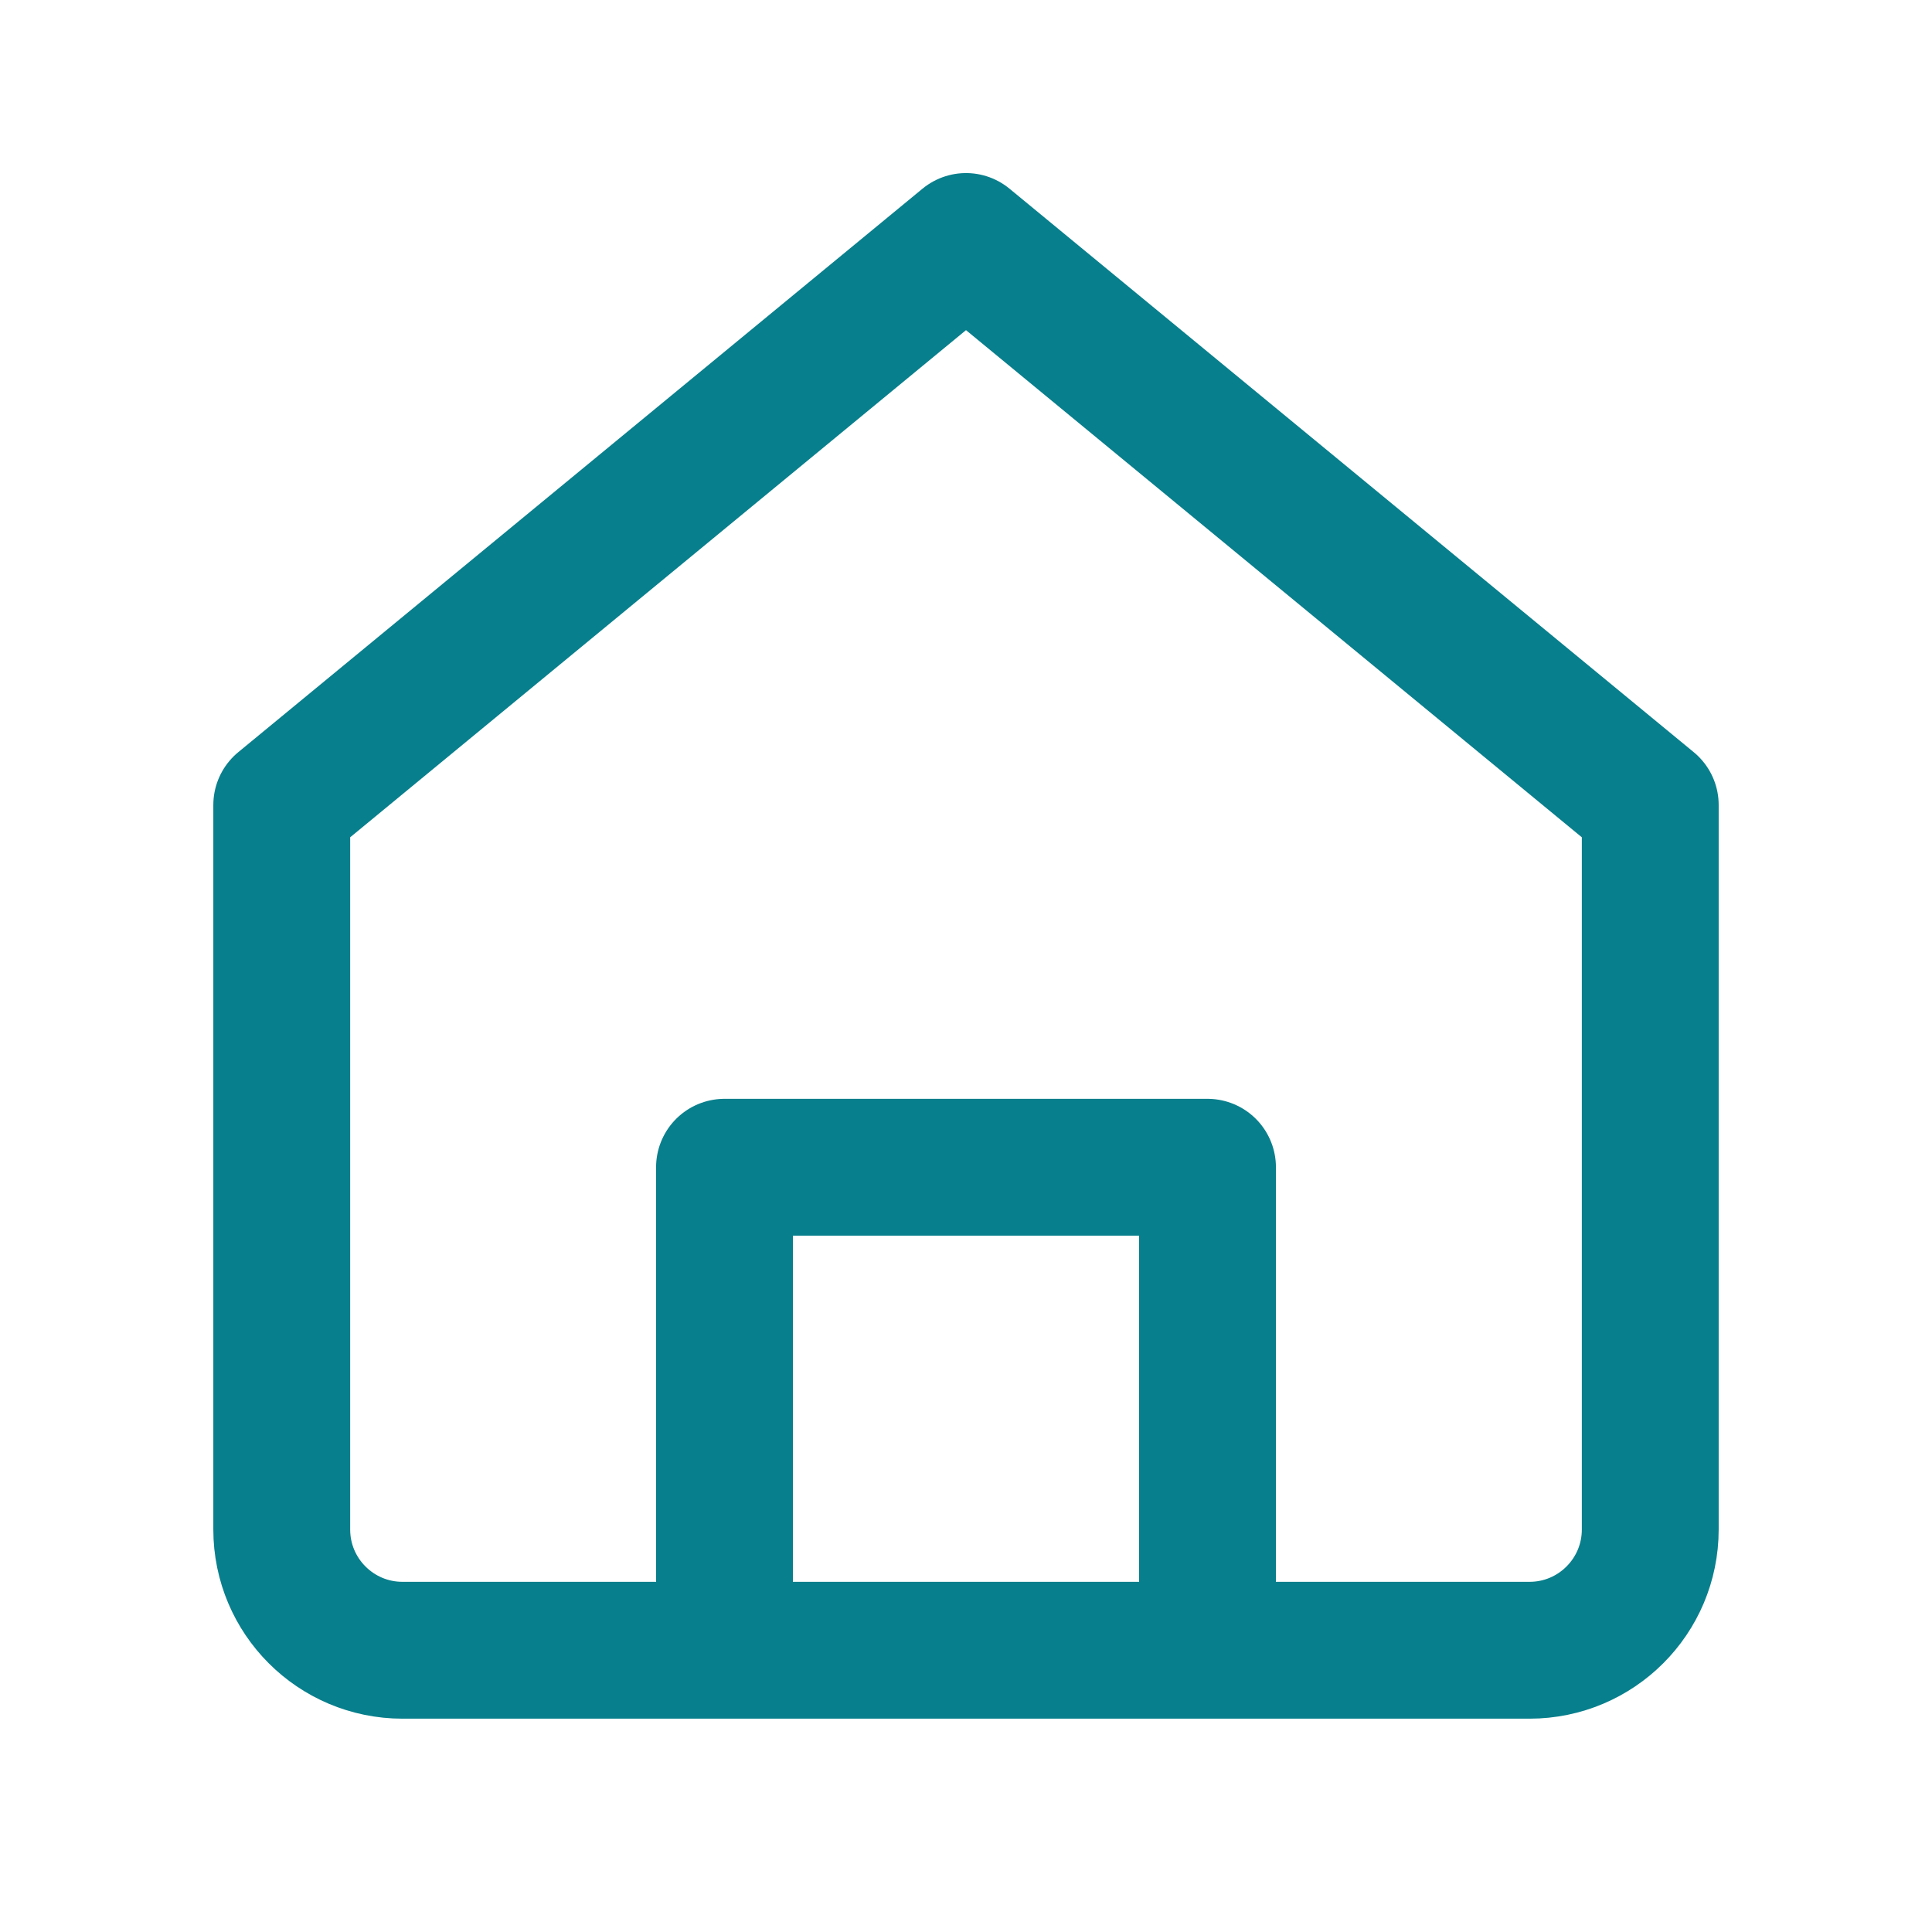
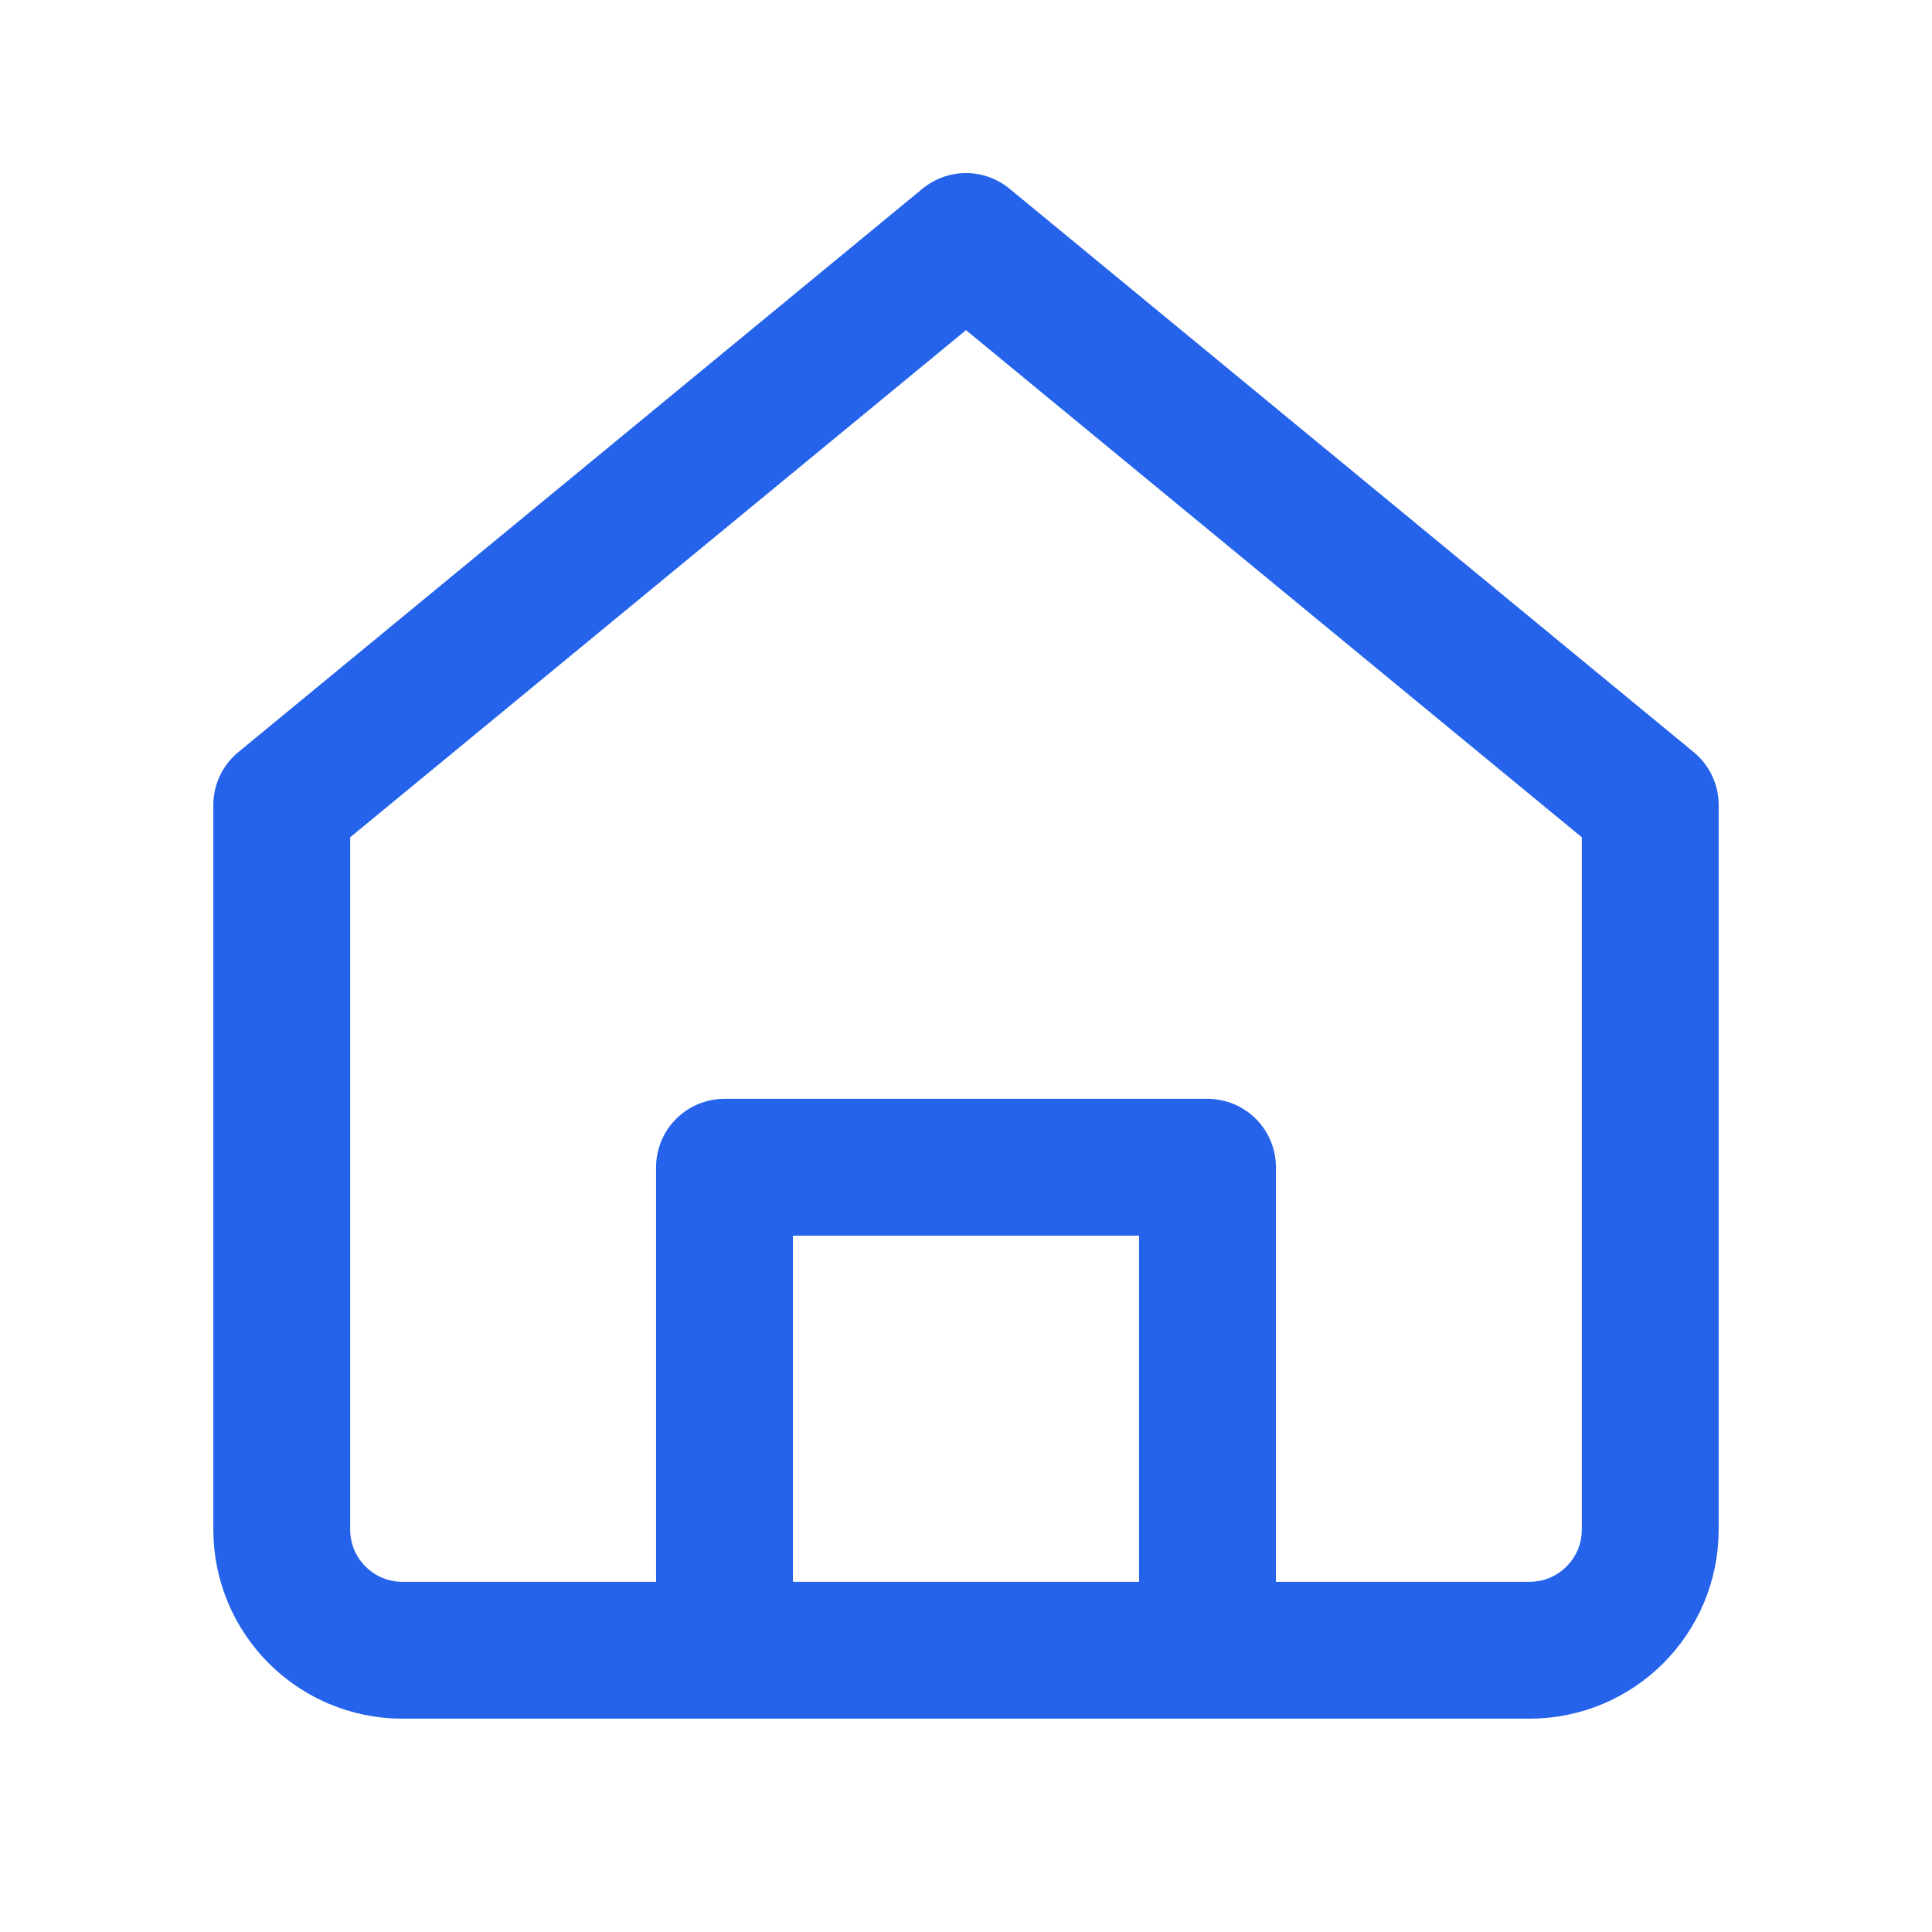
<svg xmlns="http://www.w3.org/2000/svg" width="24" height="24" viewBox="0 0 24 24" fill="none">
-   <path d="m3.5 10 8.5-7 8.5 7v9a1.5 1.5 0 0 1-1.5 1.5H5A1.5 1.5 0 0 1 3.5 19v-9Z" stroke="#087F8C" stroke-width="1.7" stroke-linejoin="round" />
-   <path d="M9 20.5v-6h6v6" stroke="#087F8C" stroke-width="1.7" stroke-linejoin="round" />
+   <path d="m3.5 10 8.5-7 8.5 7v9a1.5 1.5 0 0 1-1.5 1.5H5A1.5 1.5 0 0 1 3.5 19v-9Z" stroke="#2563eb" stroke-width="1.7" stroke-linejoin="round" />
+   <path d="M9 20.5v-6h6v6" stroke="#2563eb" stroke-width="1.7" stroke-linejoin="round" />
</svg>
